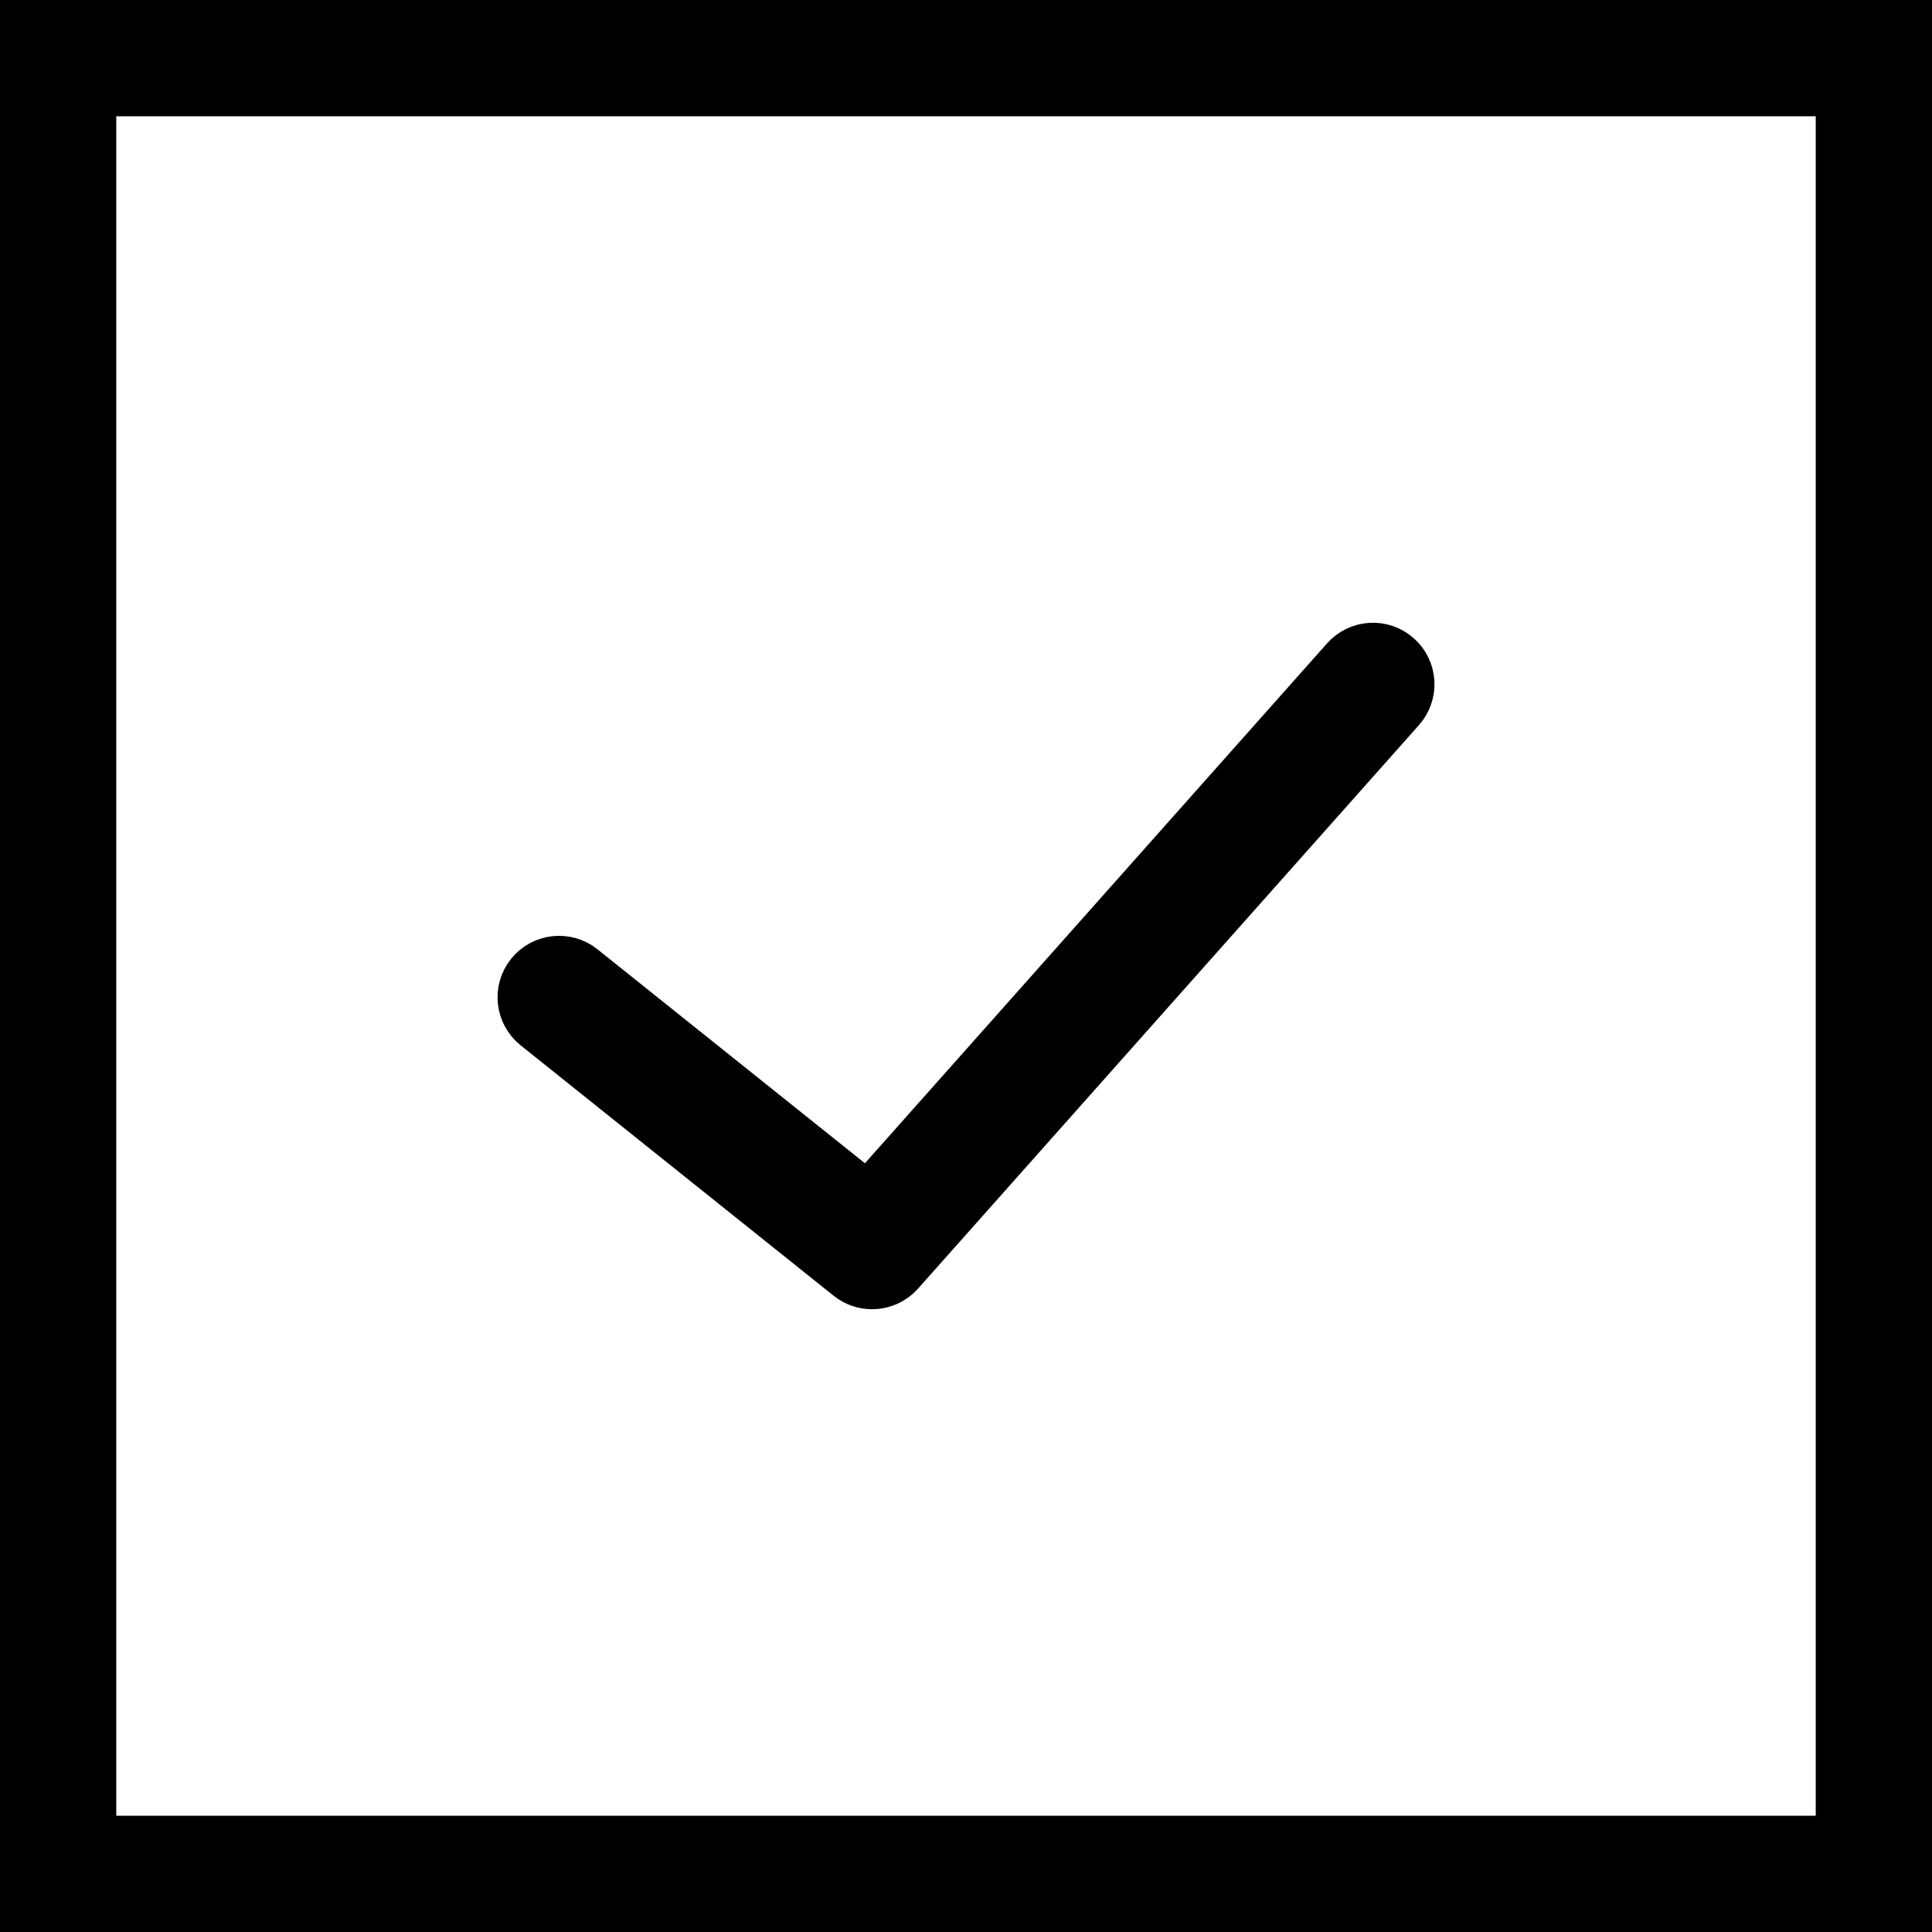
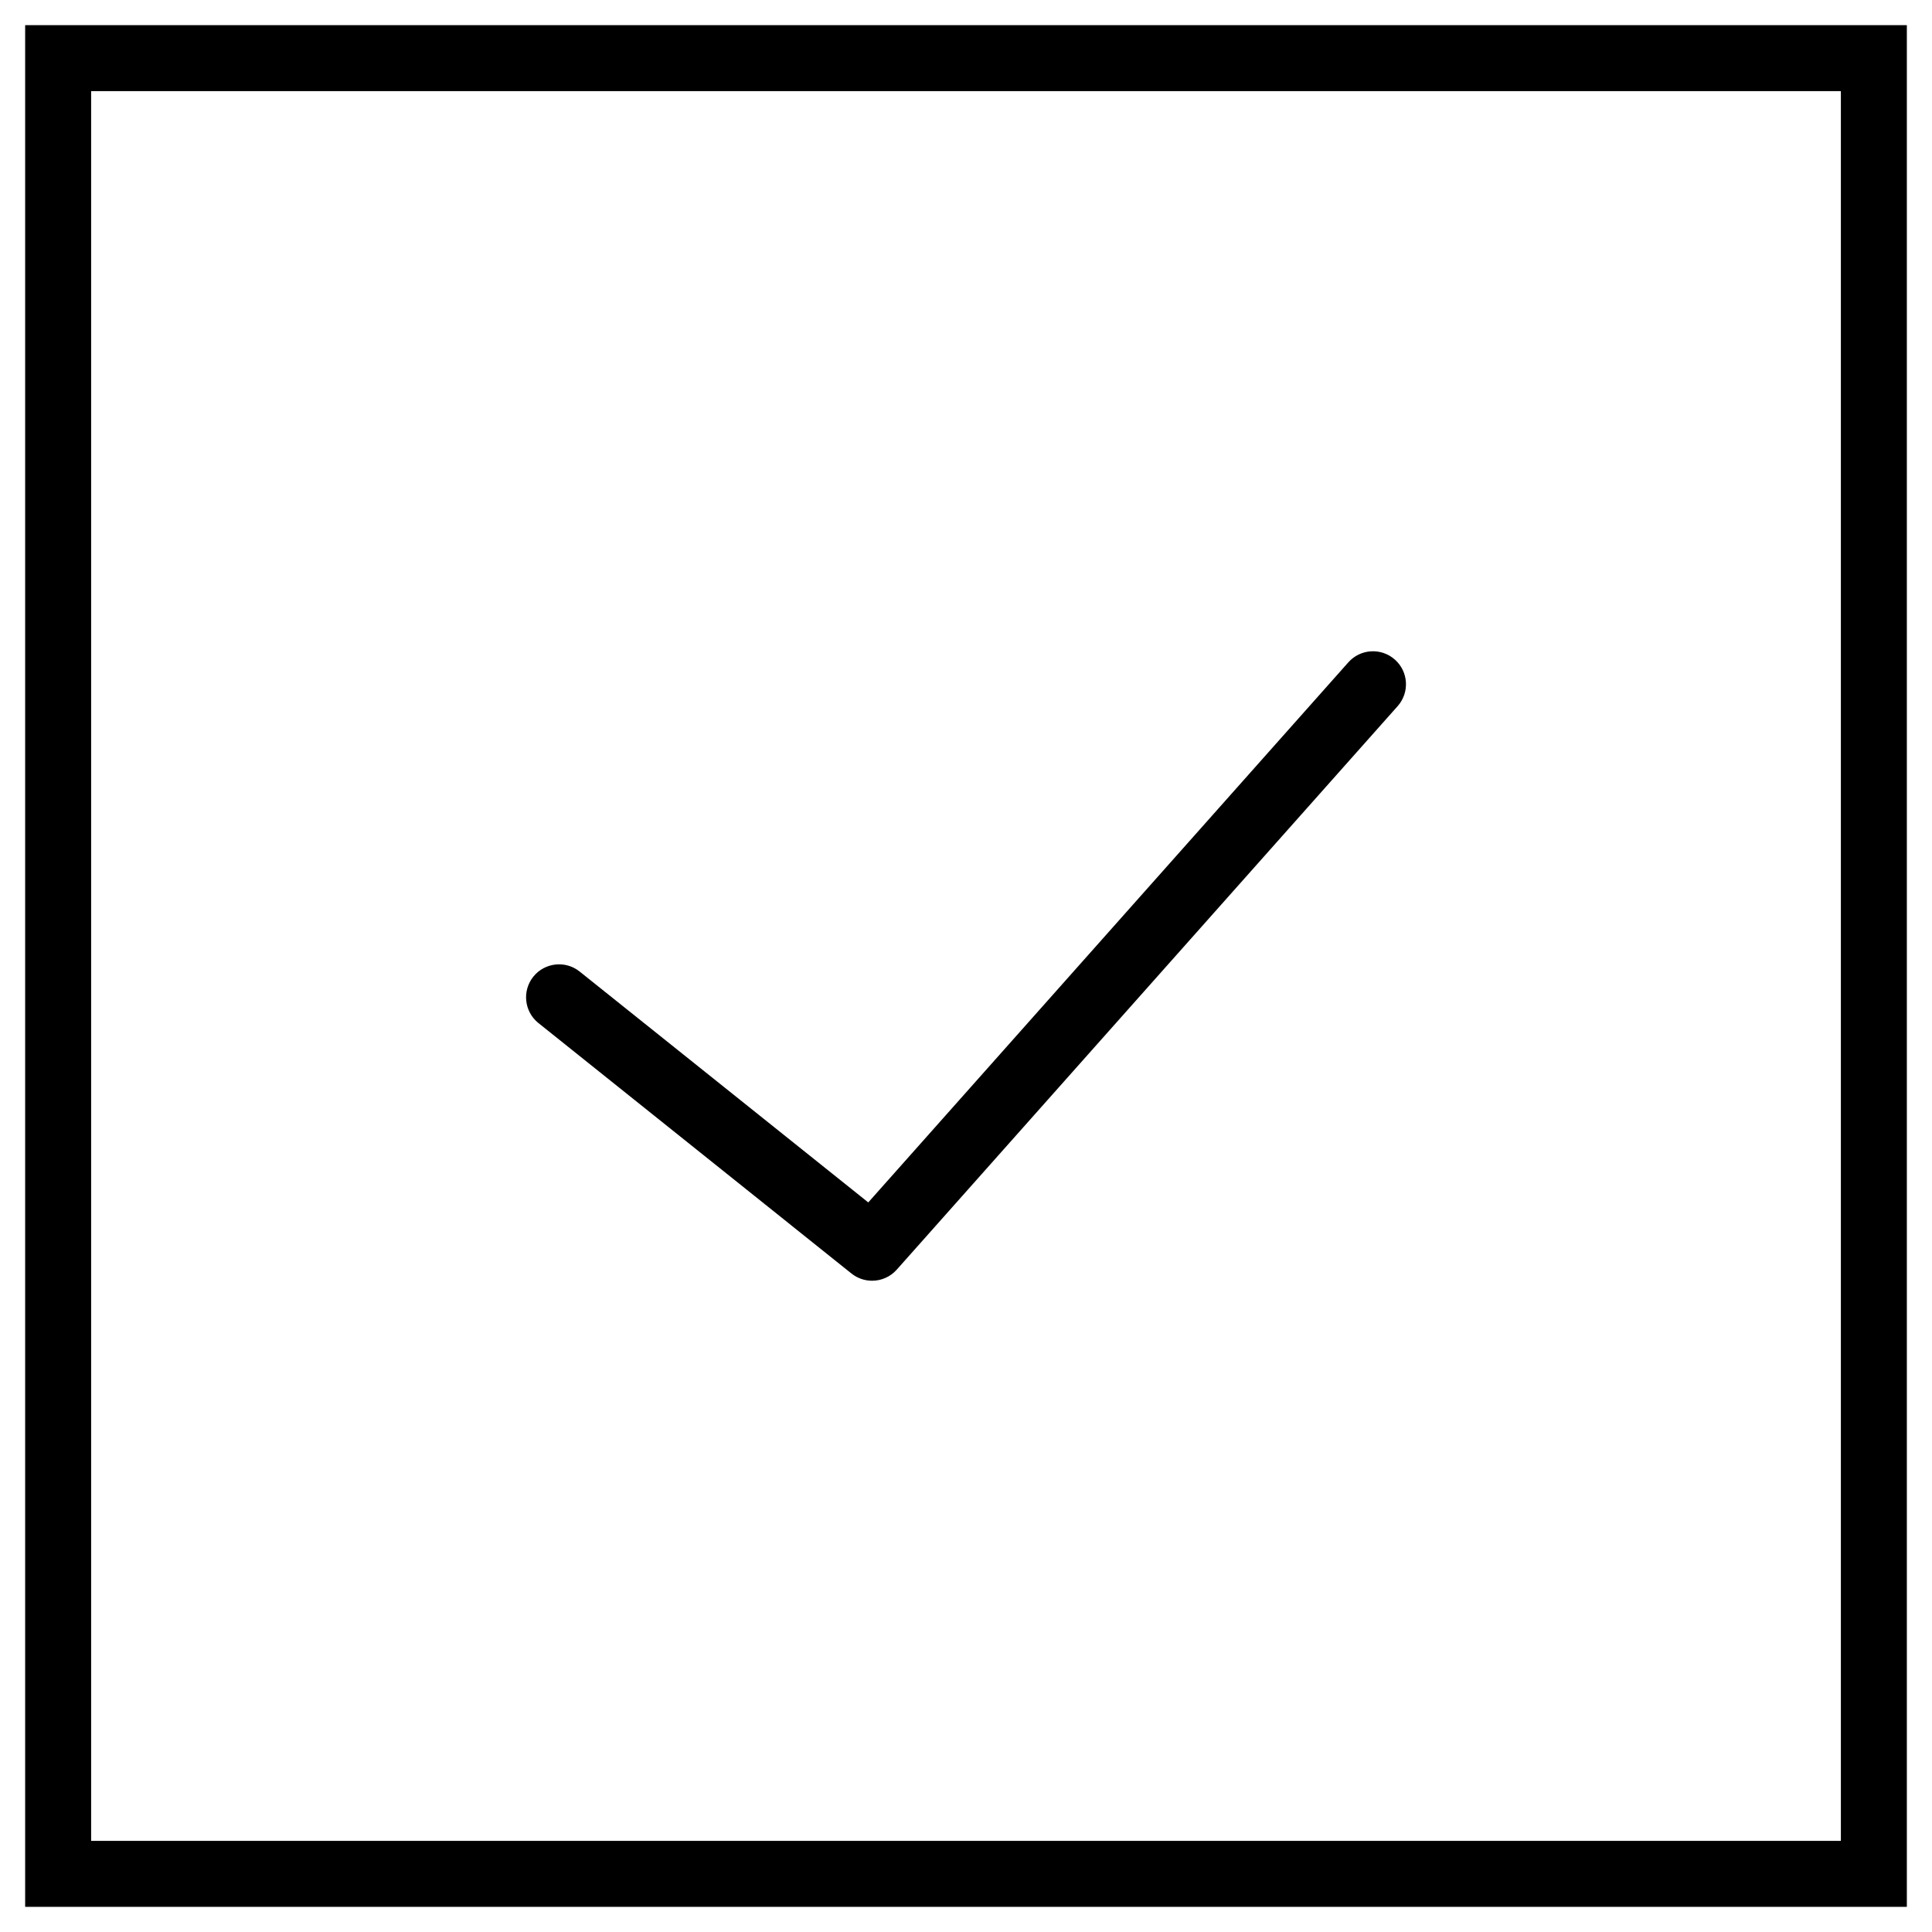
<svg xmlns="http://www.w3.org/2000/svg" version="1.1" id="Capa_1" x="0px" y="0px" width="576px" height="576px" viewBox="192 -8 576 576" enable-background="new 192 -8 576 576" xml:space="preserve">
  <g>
-     <path stroke="#000000" stroke-width="18" stroke-miterlimit="10" d="M446.167,371.289c1.717,1.372,3.779,2.044,5.833,2.044   c2.576,0,5.143-1.063,6.981-3.136l149.333-168c3.426-3.845,3.08-9.753-0.774-13.169c-3.864-3.435-9.753-3.08-13.179,0.775   L450.917,351.176L364.5,282.044c-4.013-3.22-9.903-2.548-13.113,1.456c-3.22,4.032-2.567,9.902,1.456,13.123L446.167,371.289z" />
-     <path stroke="#000000" stroke-width="16" stroke-miterlimit="10" d="M200,0v560h560V0H200z M741.333,541.333H218.667V18.667   h522.667V541.333z" />
+     <path stroke="#000000" strokeWidth="18" stroke-miterlimit="10" d="M446.167,371.289c1.717,1.372,3.779,2.044,5.833,2.044   c2.576,0,5.143-1.063,6.981-3.136l149.333-168c3.426-3.845,3.08-9.753-0.774-13.169c-3.864-3.435-9.753-3.08-13.179,0.775   L450.917,351.176L364.5,282.044c-4.013-3.22-9.903-2.548-13.113,1.456c-3.22,4.032-2.567,9.902,1.456,13.123L446.167,371.289z" />
+     <path stroke="#000000" strokeWidth="16" stroke-miterlimit="10" d="M200,0v560h560V0H200z M741.333,541.333H218.667V18.667   h522.667V541.333z" />
  </g>
</svg>
